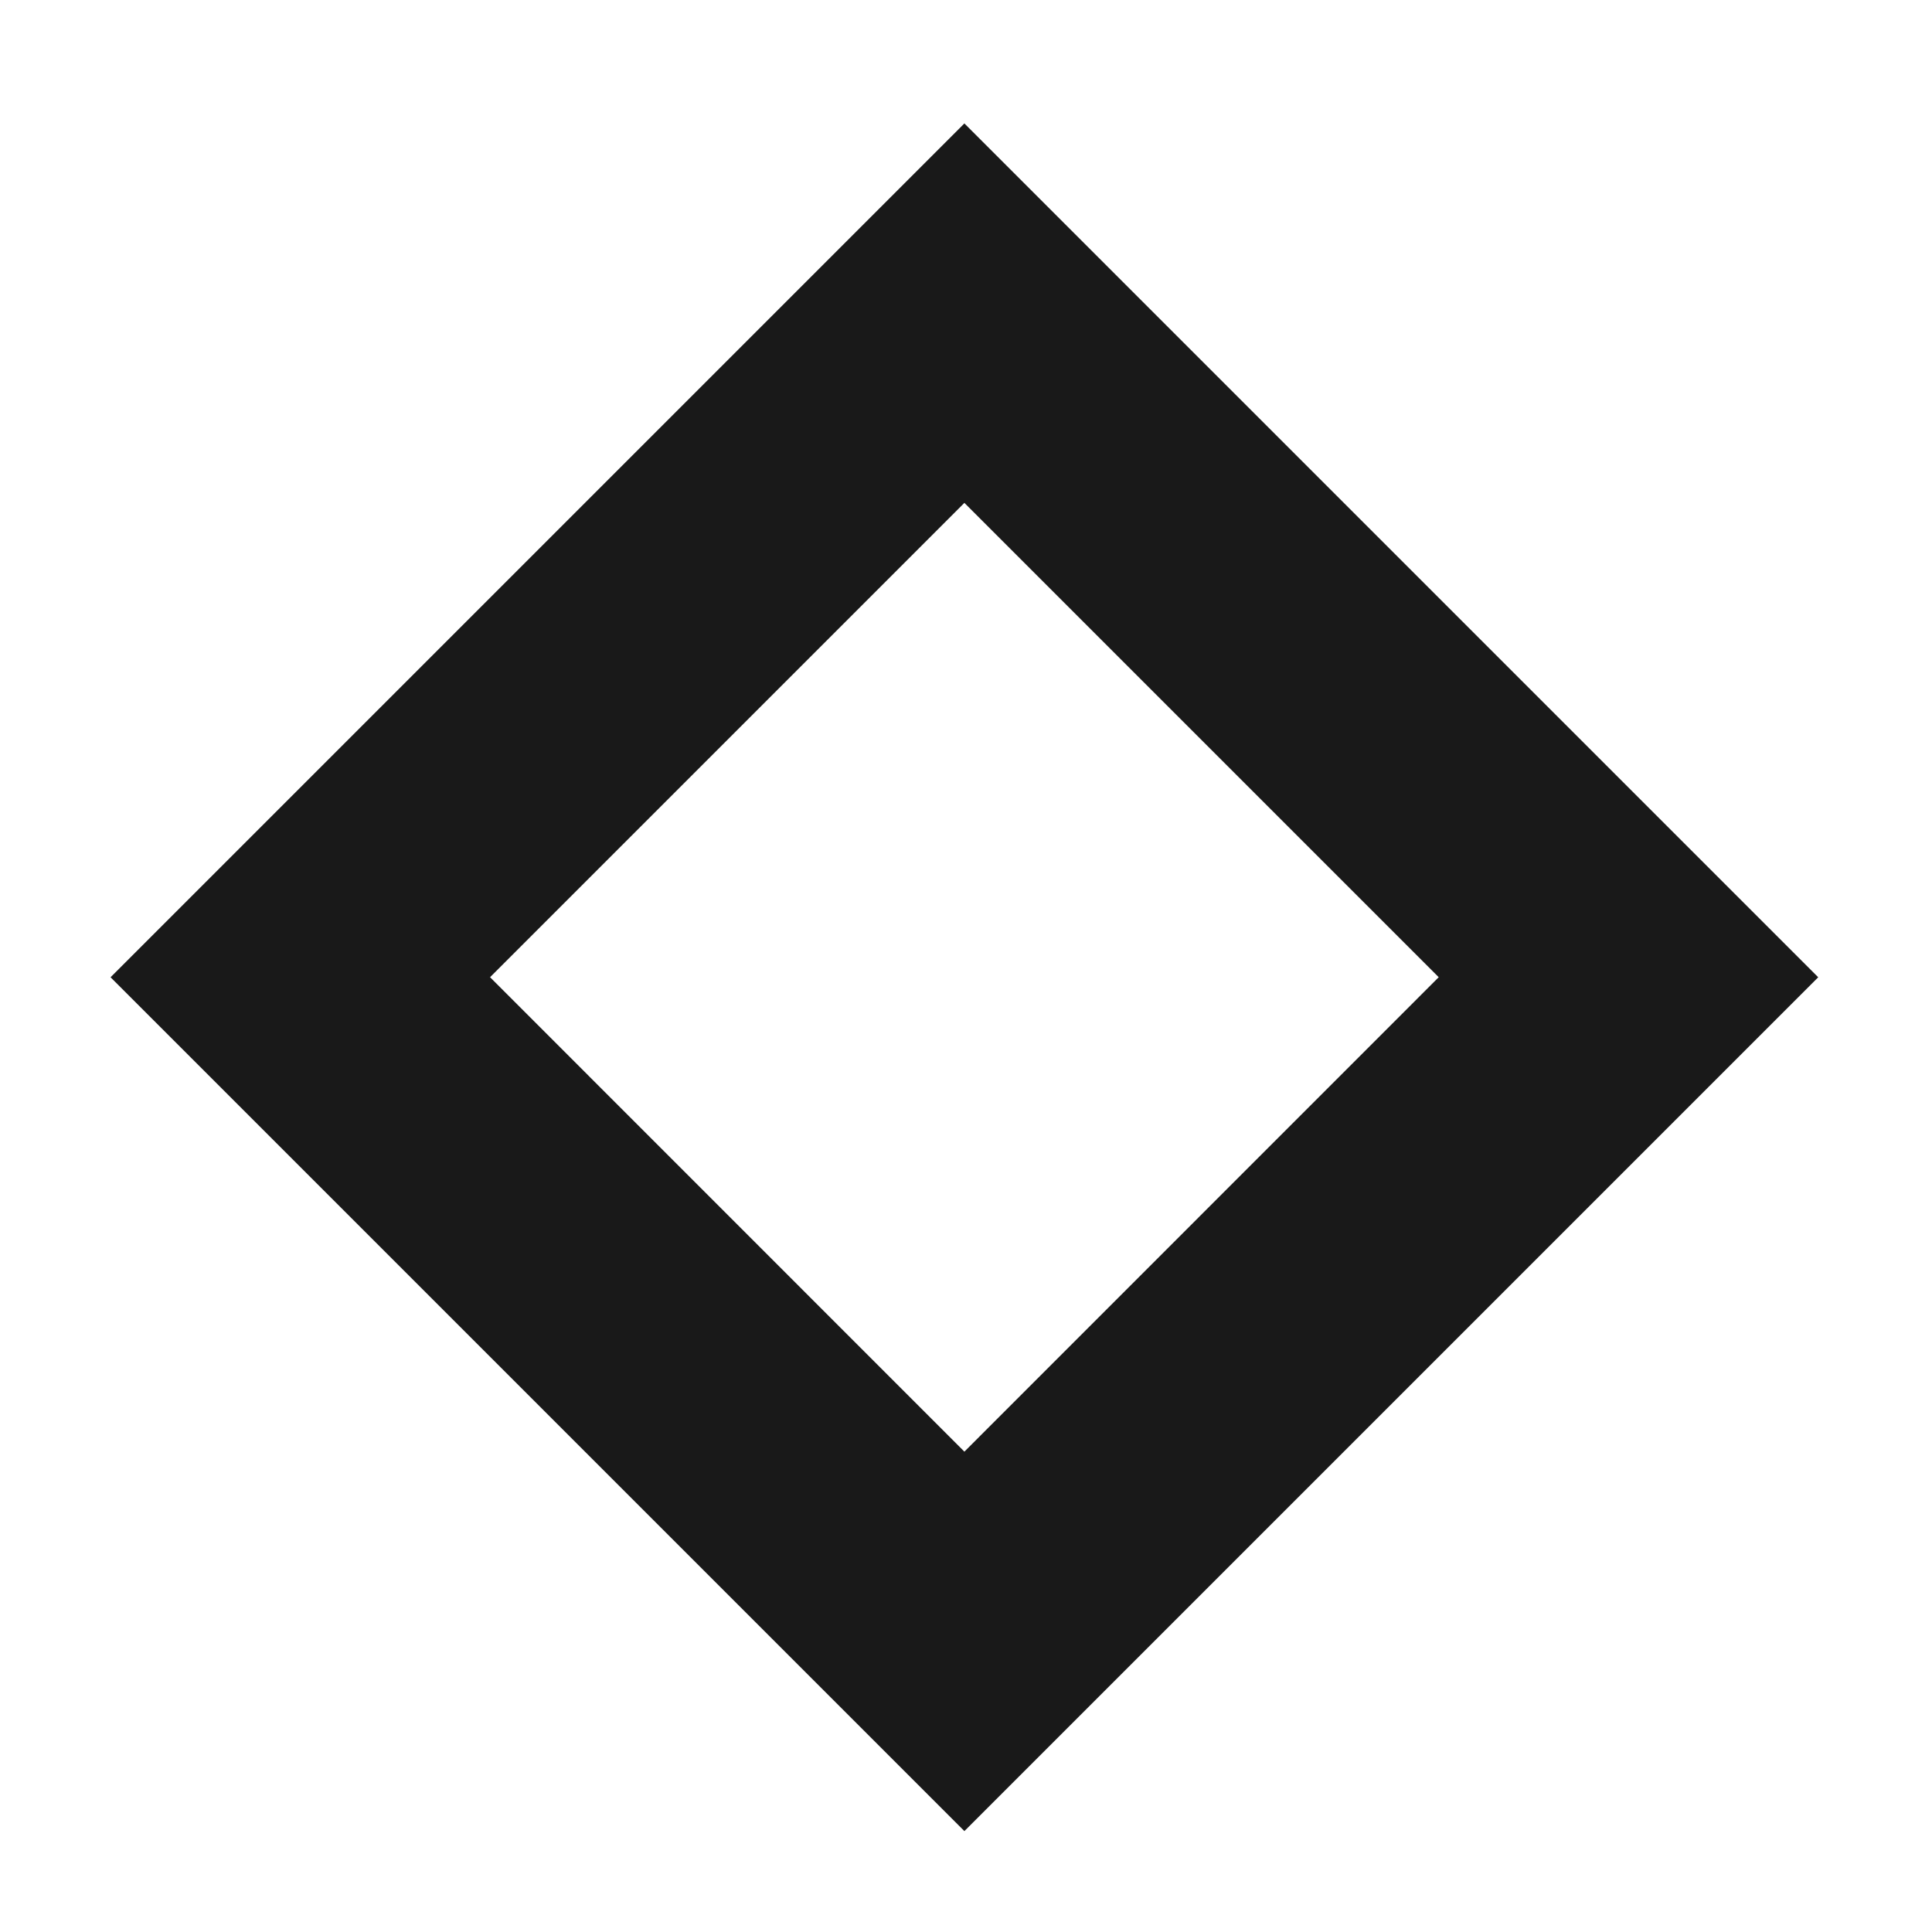
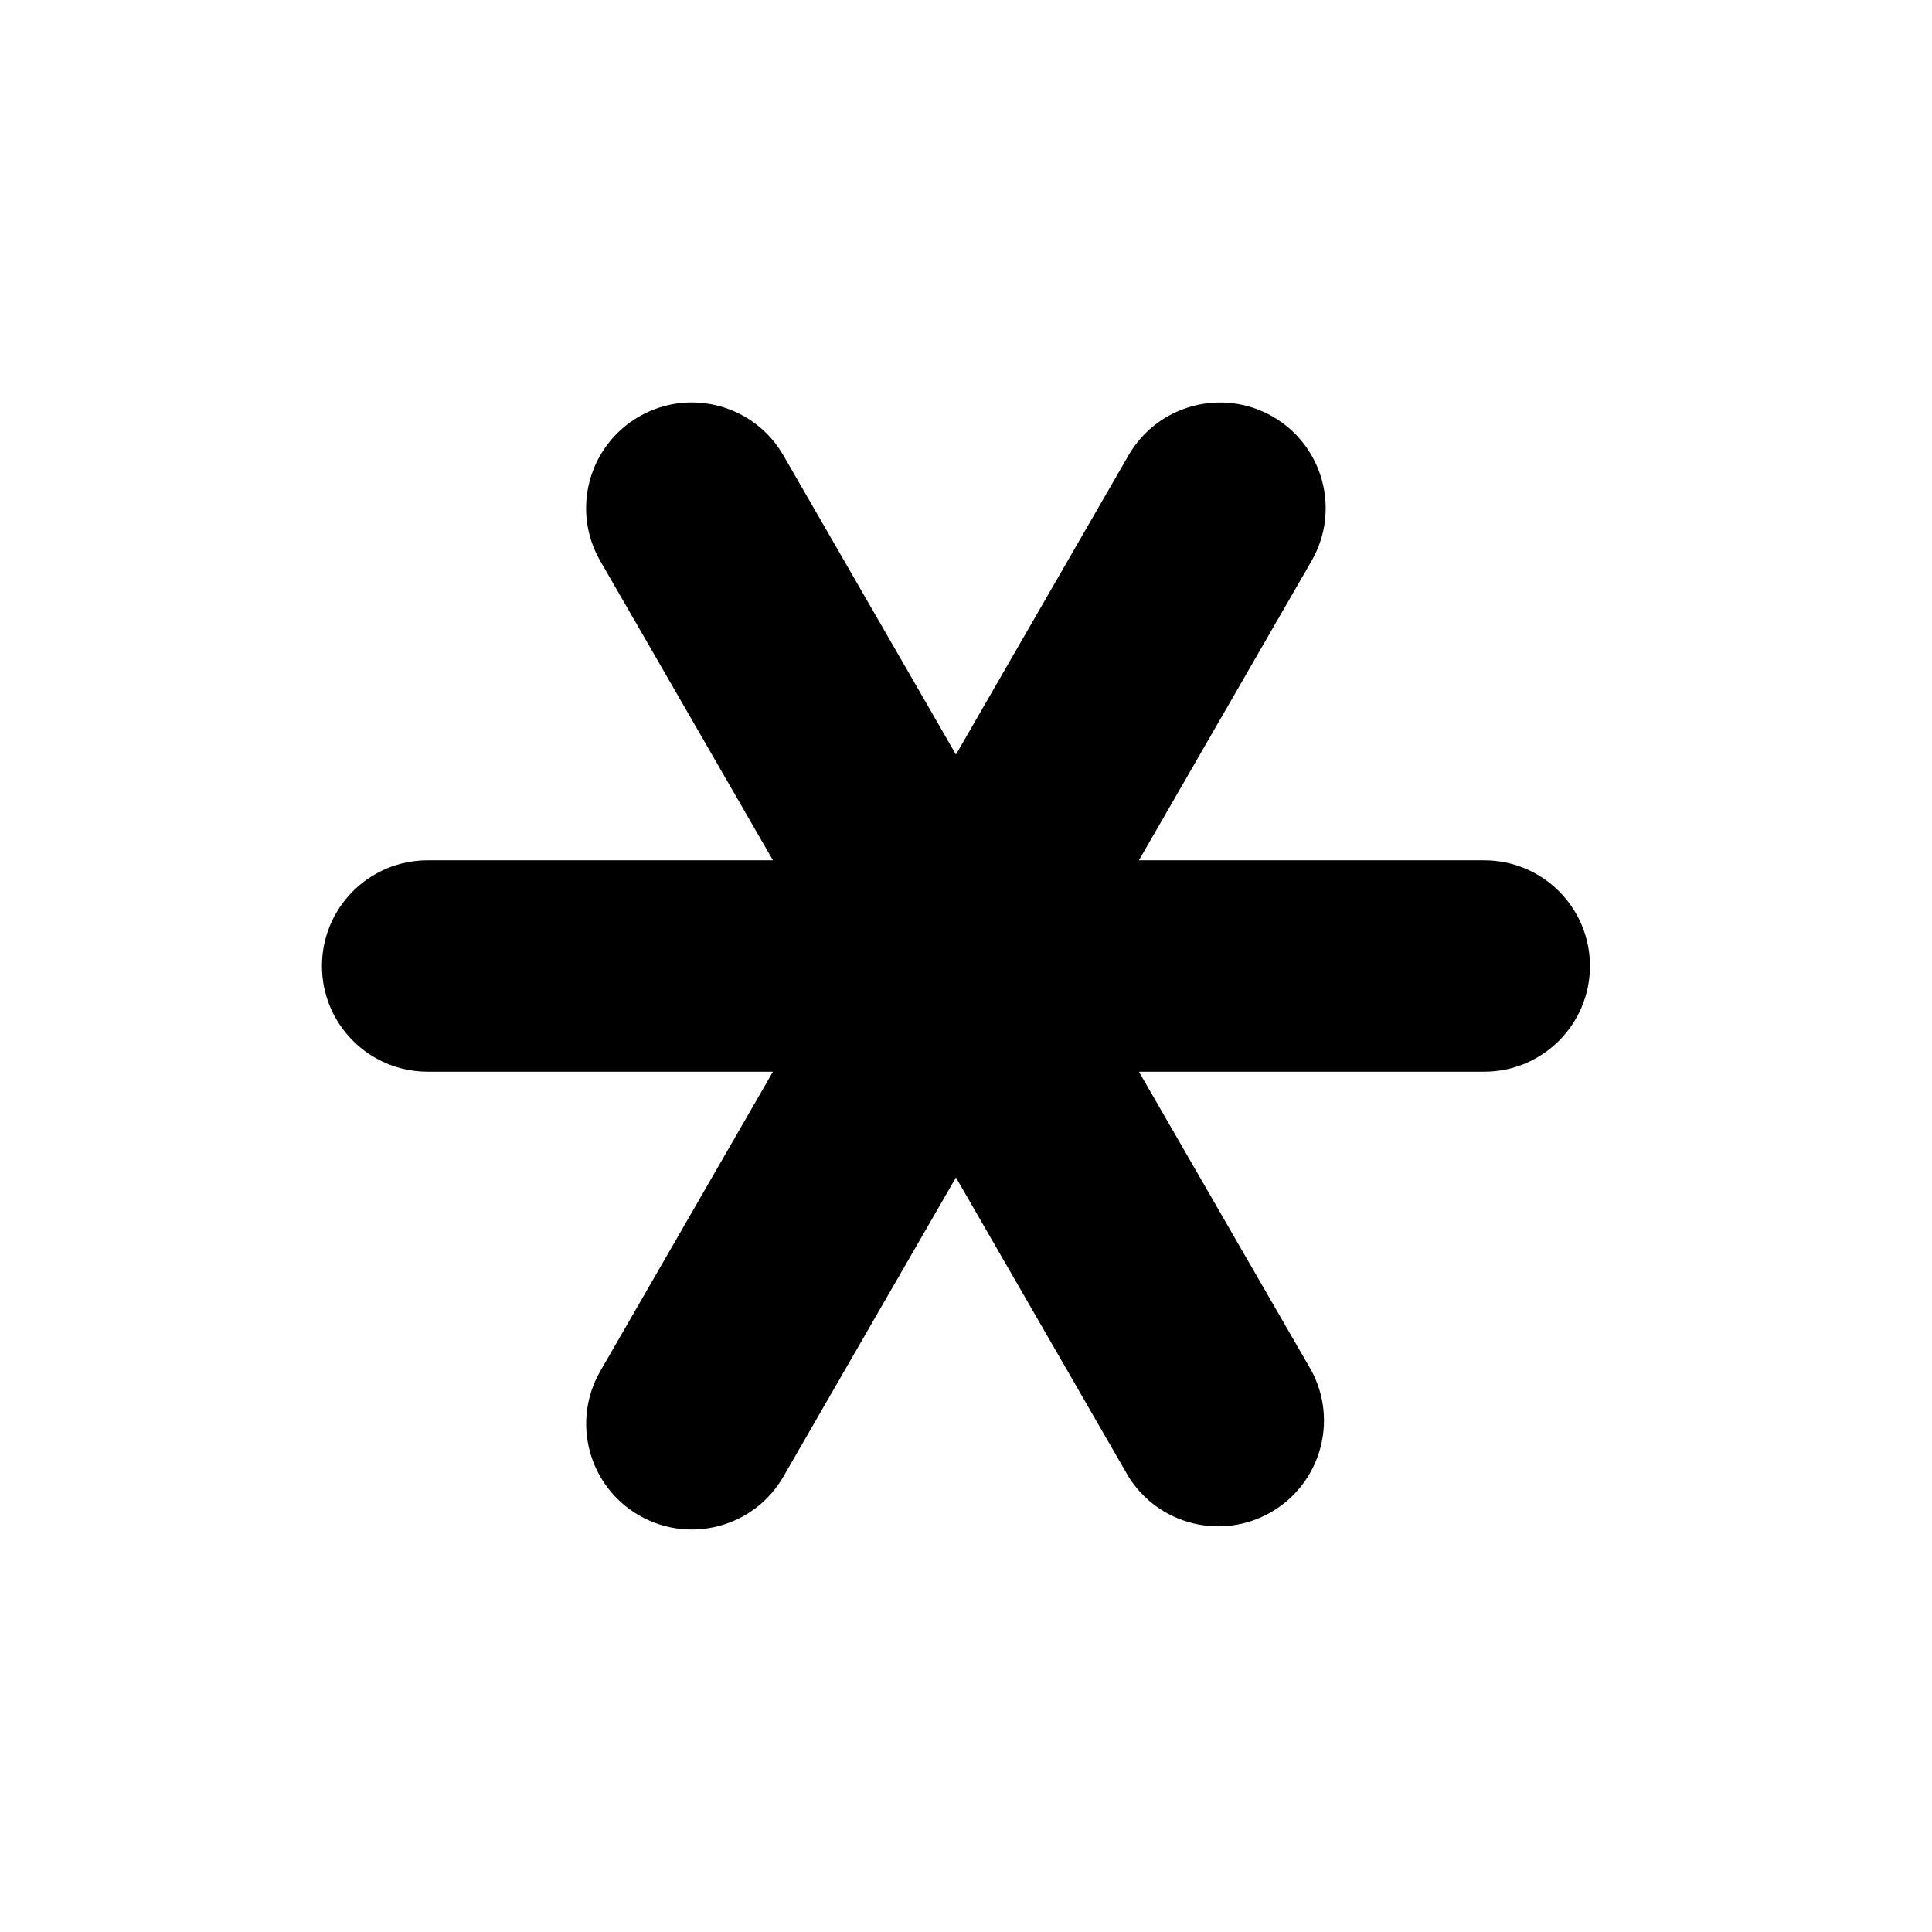
- <svg xmlns="http://www.w3.org/2000/svg" width="24" height="24" viewBox="0 0 24 24">
-   <path fill="currentColor" opacity="0.9" fill-rule="evenodd" d="M18.48,3.64 L18.48,18.64 L3.48,18.64 L3.48,3.64 L18.48,3.64 Z M15.146,6.973 L6.813,6.973 L6.813,15.306 L15.147,15.307 L15.146,6.973 Z" transform="rotate(45 10.273 12.847)" />
+ <svg xmlns="http://www.w3.org/2000/svg" width="24" height="24" viewBox="0 0 24 24" class="role-icon text-gray-400 w-5 h-5">
+   <path fill="currentColor" fill-rule="nonzero" d="M16.293 17.03a1.314 1.314 0 0 1-2.274 1.314l-2.144-3.717-2.144 3.717a1.312 1.312 0 1 1-2.273-1.313l2.144-3.718h-4.29a1.312 1.312 0 1 1 .001-2.626h4.289L7.457 6.969a1.312 1.312 0 0 1 2.274-1.313l2.144 3.717 2.144-3.717a1.312 1.312 0 1 1 2.273 1.313l-2.144 3.718h4.29a1.312 1.312 0 1 1 0 2.626h-4.29z" />
</svg>
